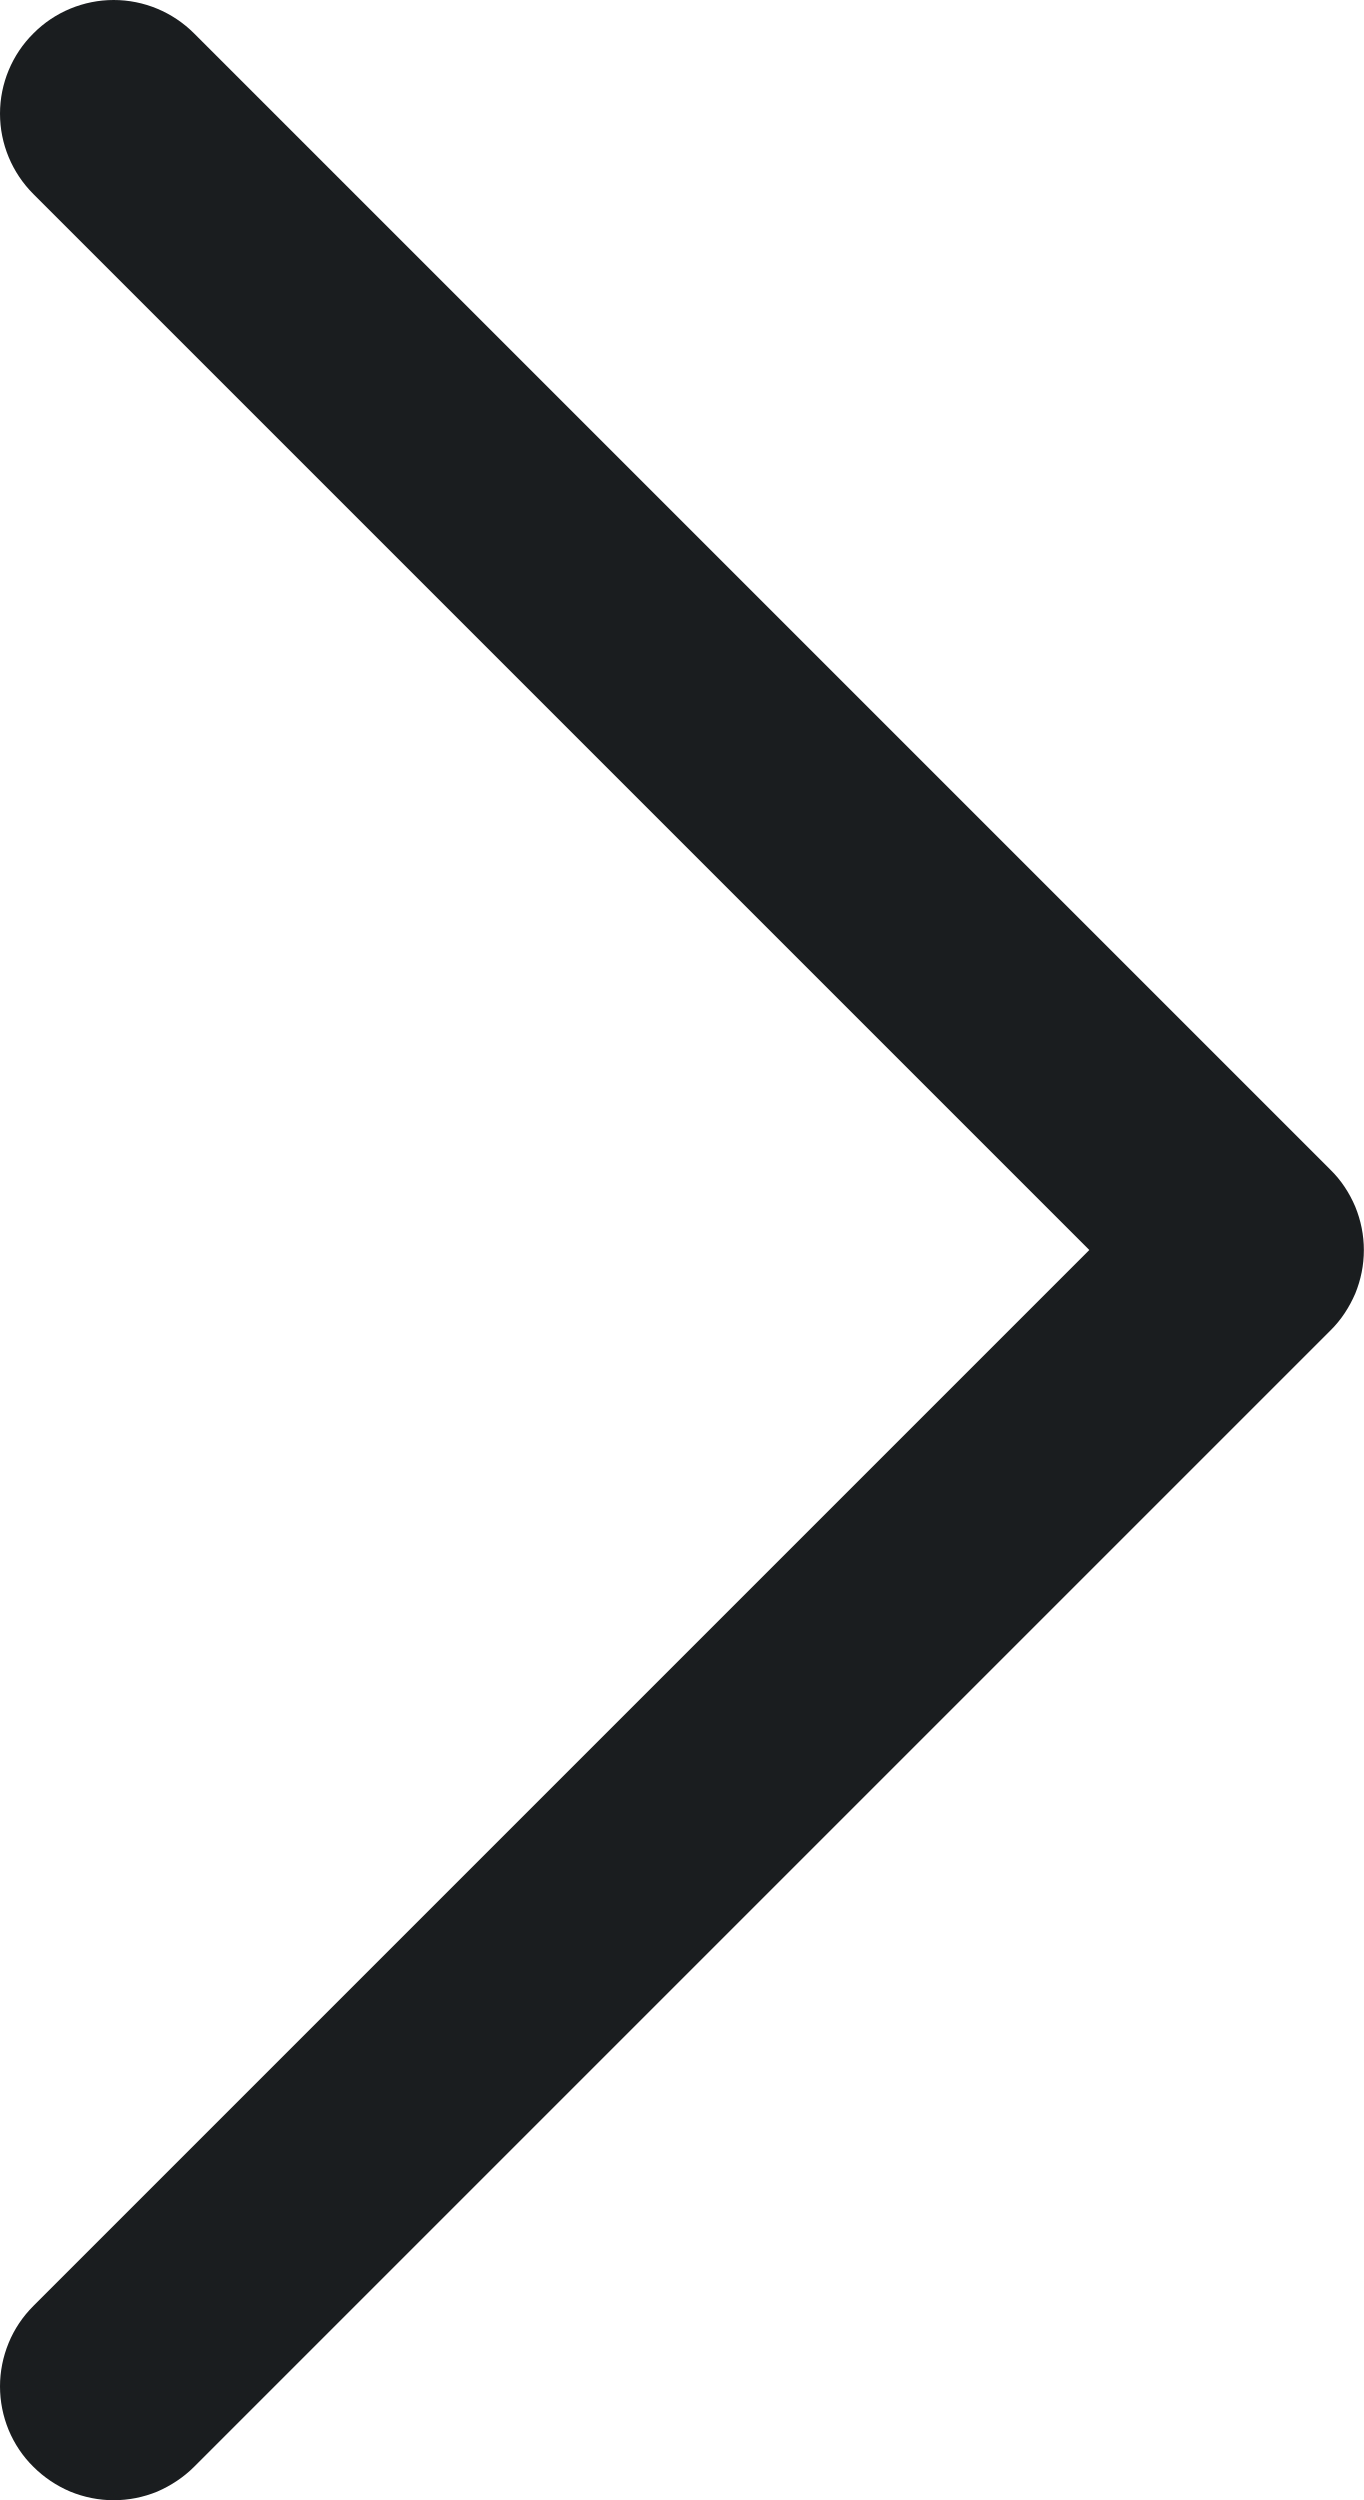
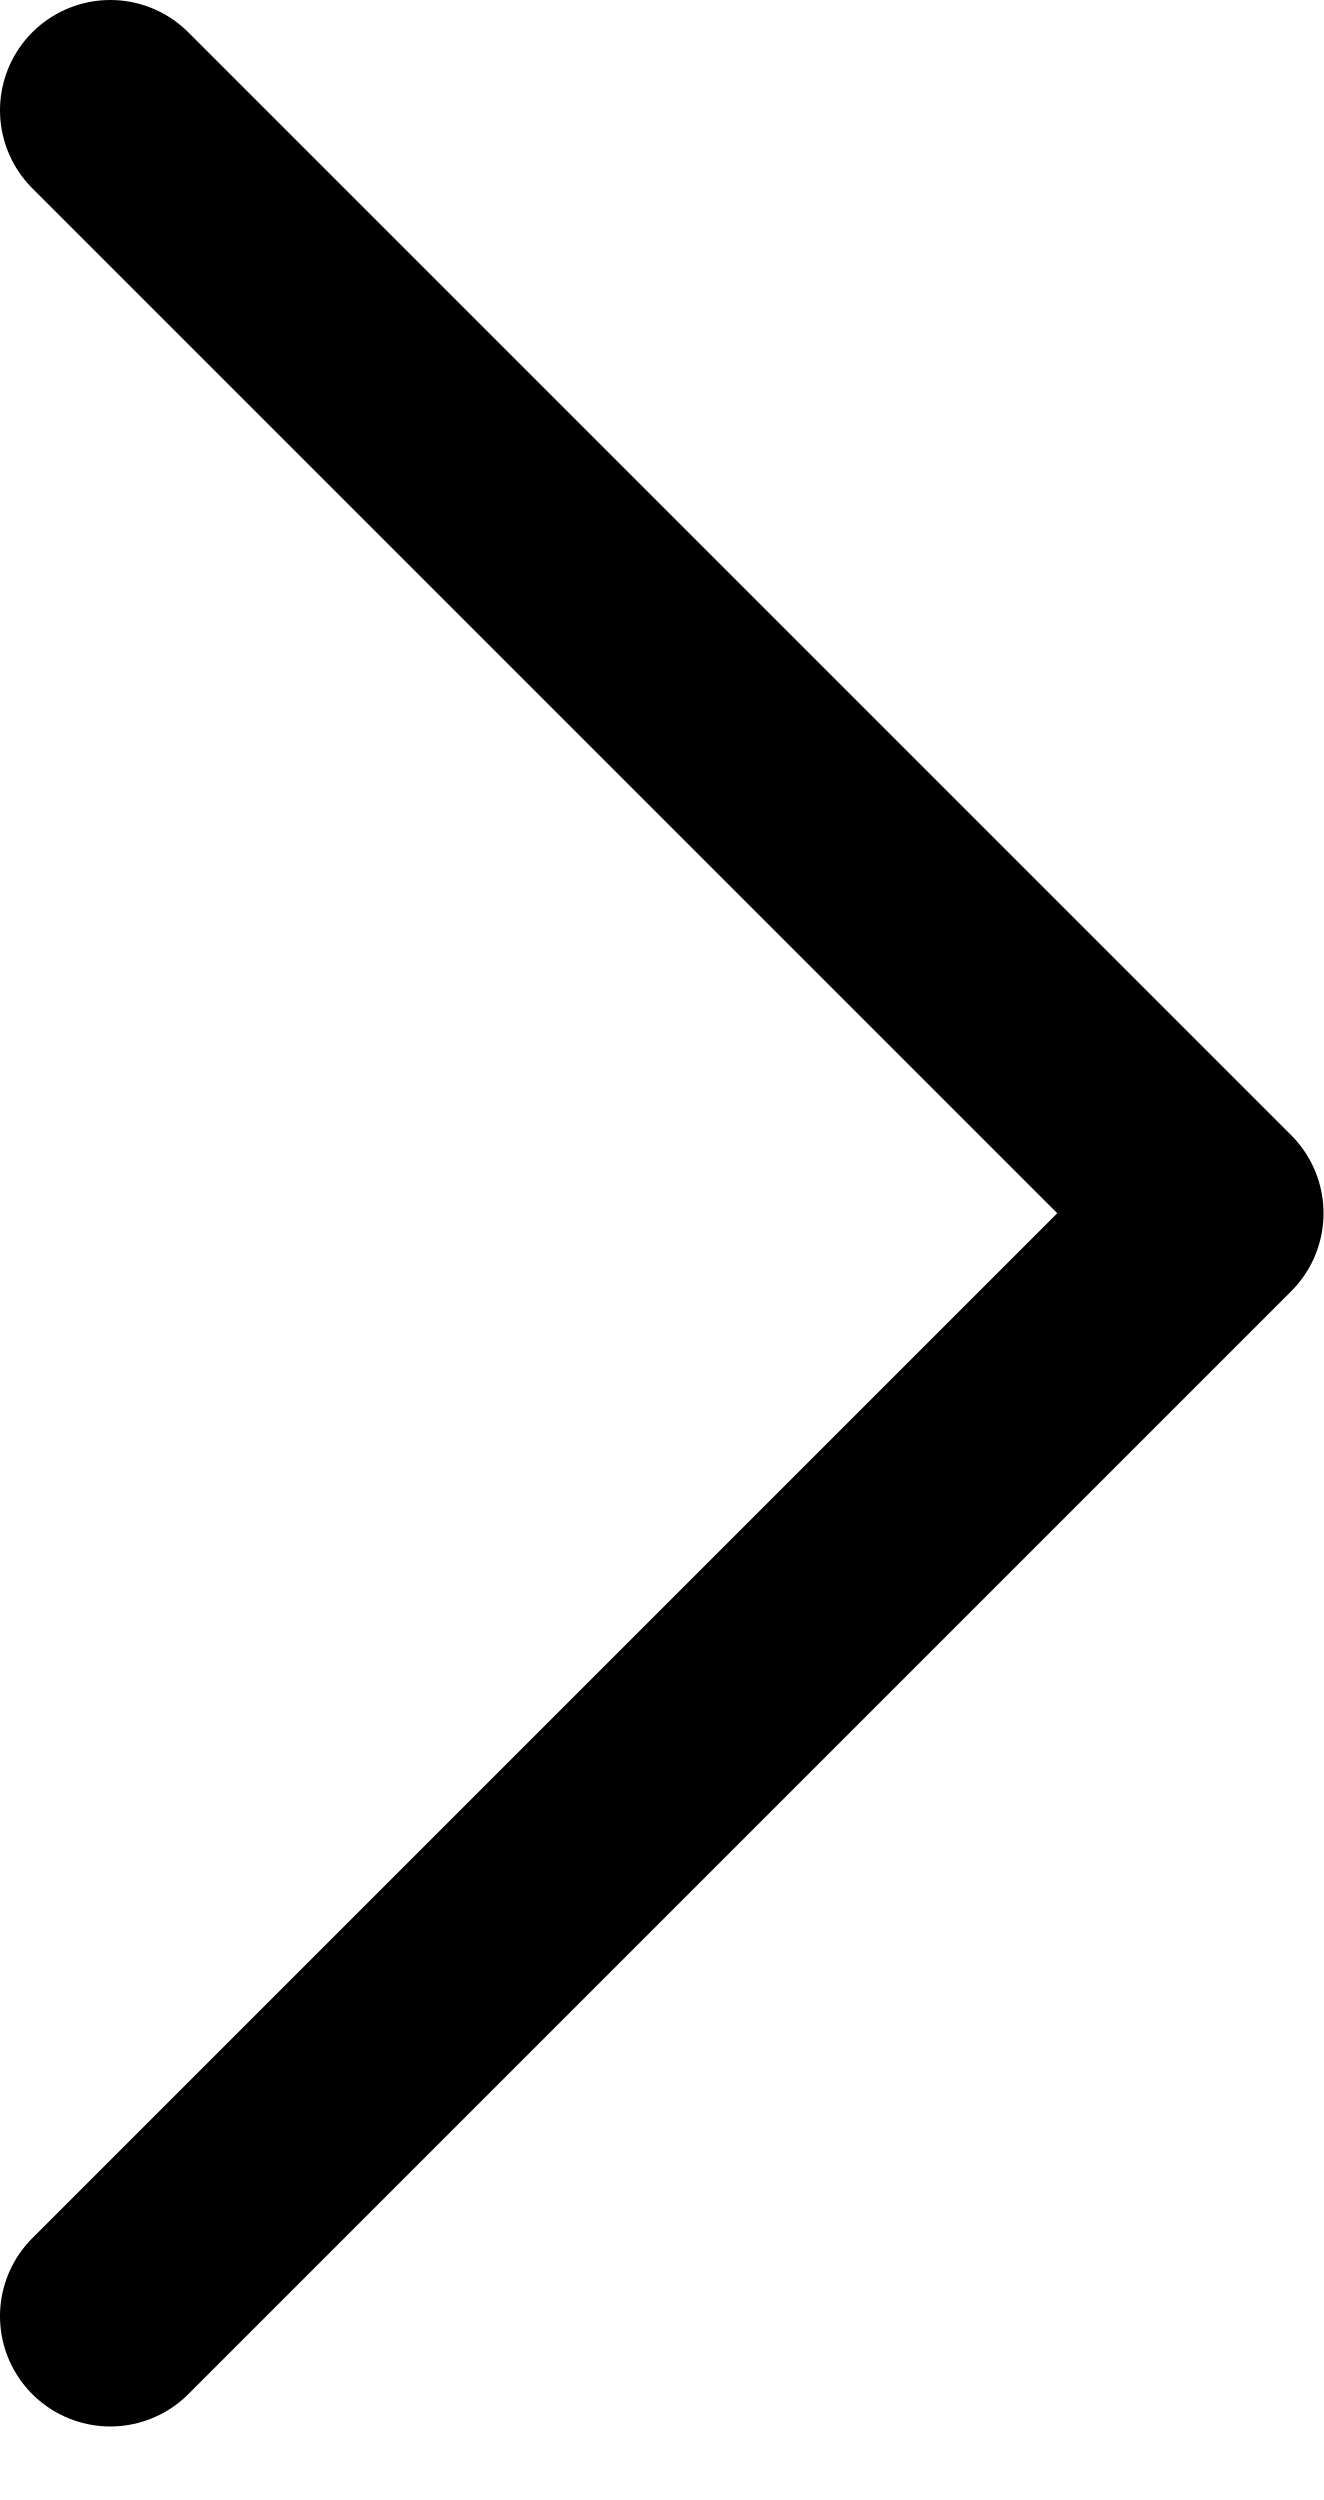
- <svg xmlns="http://www.w3.org/2000/svg" viewBox="0 0 6.001 11" width="6.001" height="11" fill="none" customFrame="#000000">
-   <path id="Vector" d="M5.854 5.854L0.854 10.854C0.808 10.9 0.752 10.937 0.692 10.963C0.631 10.988 0.566 11.001 0.5 11.001C0.435 11.001 0.37 10.988 0.309 10.963C0.248 10.937 0.193 10.9 0.147 10.854C0.1 10.808 0.063 10.752 0.038 10.692C0.013 10.631 -8.88178e-16 10.566 0 10.5C-8.88178e-16 10.435 0.013 10.37 0.038 10.309C0.063 10.248 0.1 10.193 0.147 10.146L4.793 5.5L0.147 0.854C0.053 0.76 -9.88558e-10 0.633 0 0.5C9.88559e-10 0.368 0.053 0.24 0.147 0.147C0.24 0.053 0.368 9.88558e-10 0.5 0C0.633 -9.88558e-10 0.76 0.053 0.854 0.147L5.854 5.147C5.901 5.193 5.937 5.248 5.963 5.309C5.988 5.37 6.001 5.435 6.001 5.5C6.001 5.566 5.988 5.631 5.963 5.692C5.937 5.752 5.901 5.808 5.854 5.854Z" fill="rgb(26,29,31)" fill-rule="nonzero" />
+ <svg xmlns="http://www.w3.org/2000/svg" width="9" height="17" viewBox="0 0 9 17" fill="none">
+   <path d="M0.75 0.75L8.25 8.25L0.75 15.75" stroke="black" stroke-width="1.5" stroke-linecap="round" stroke-linejoin="round" />
</svg>
